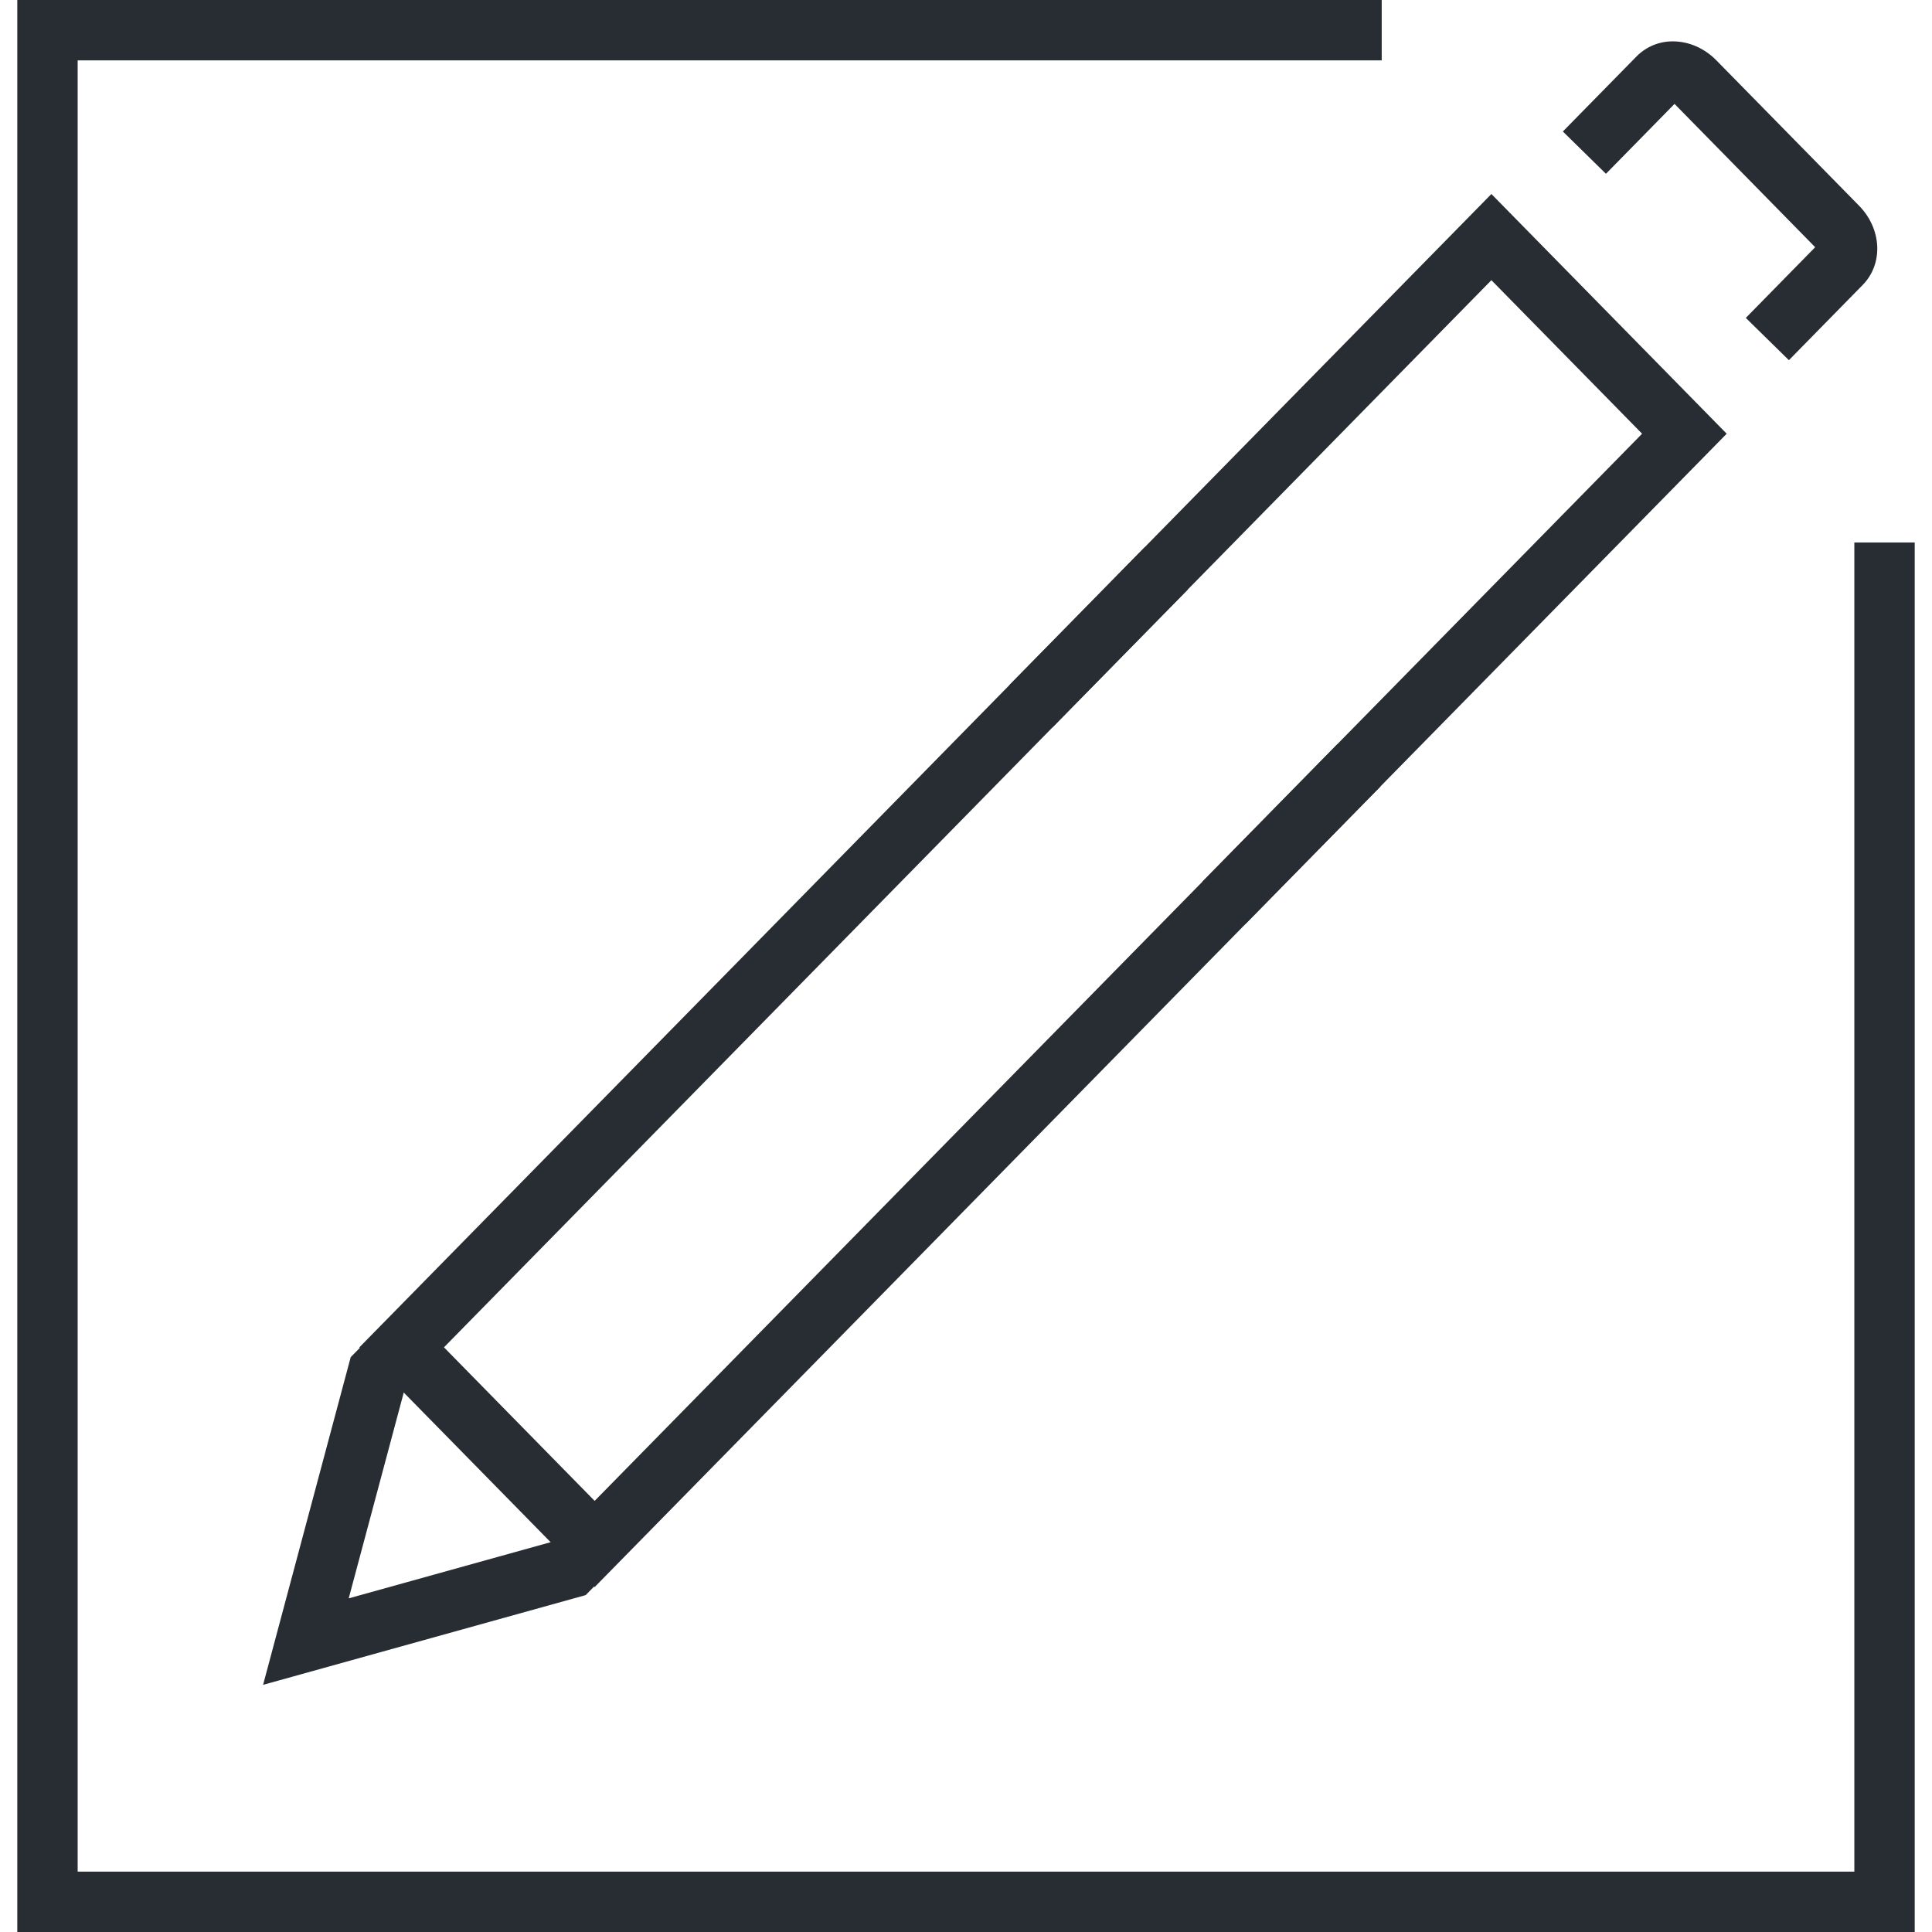
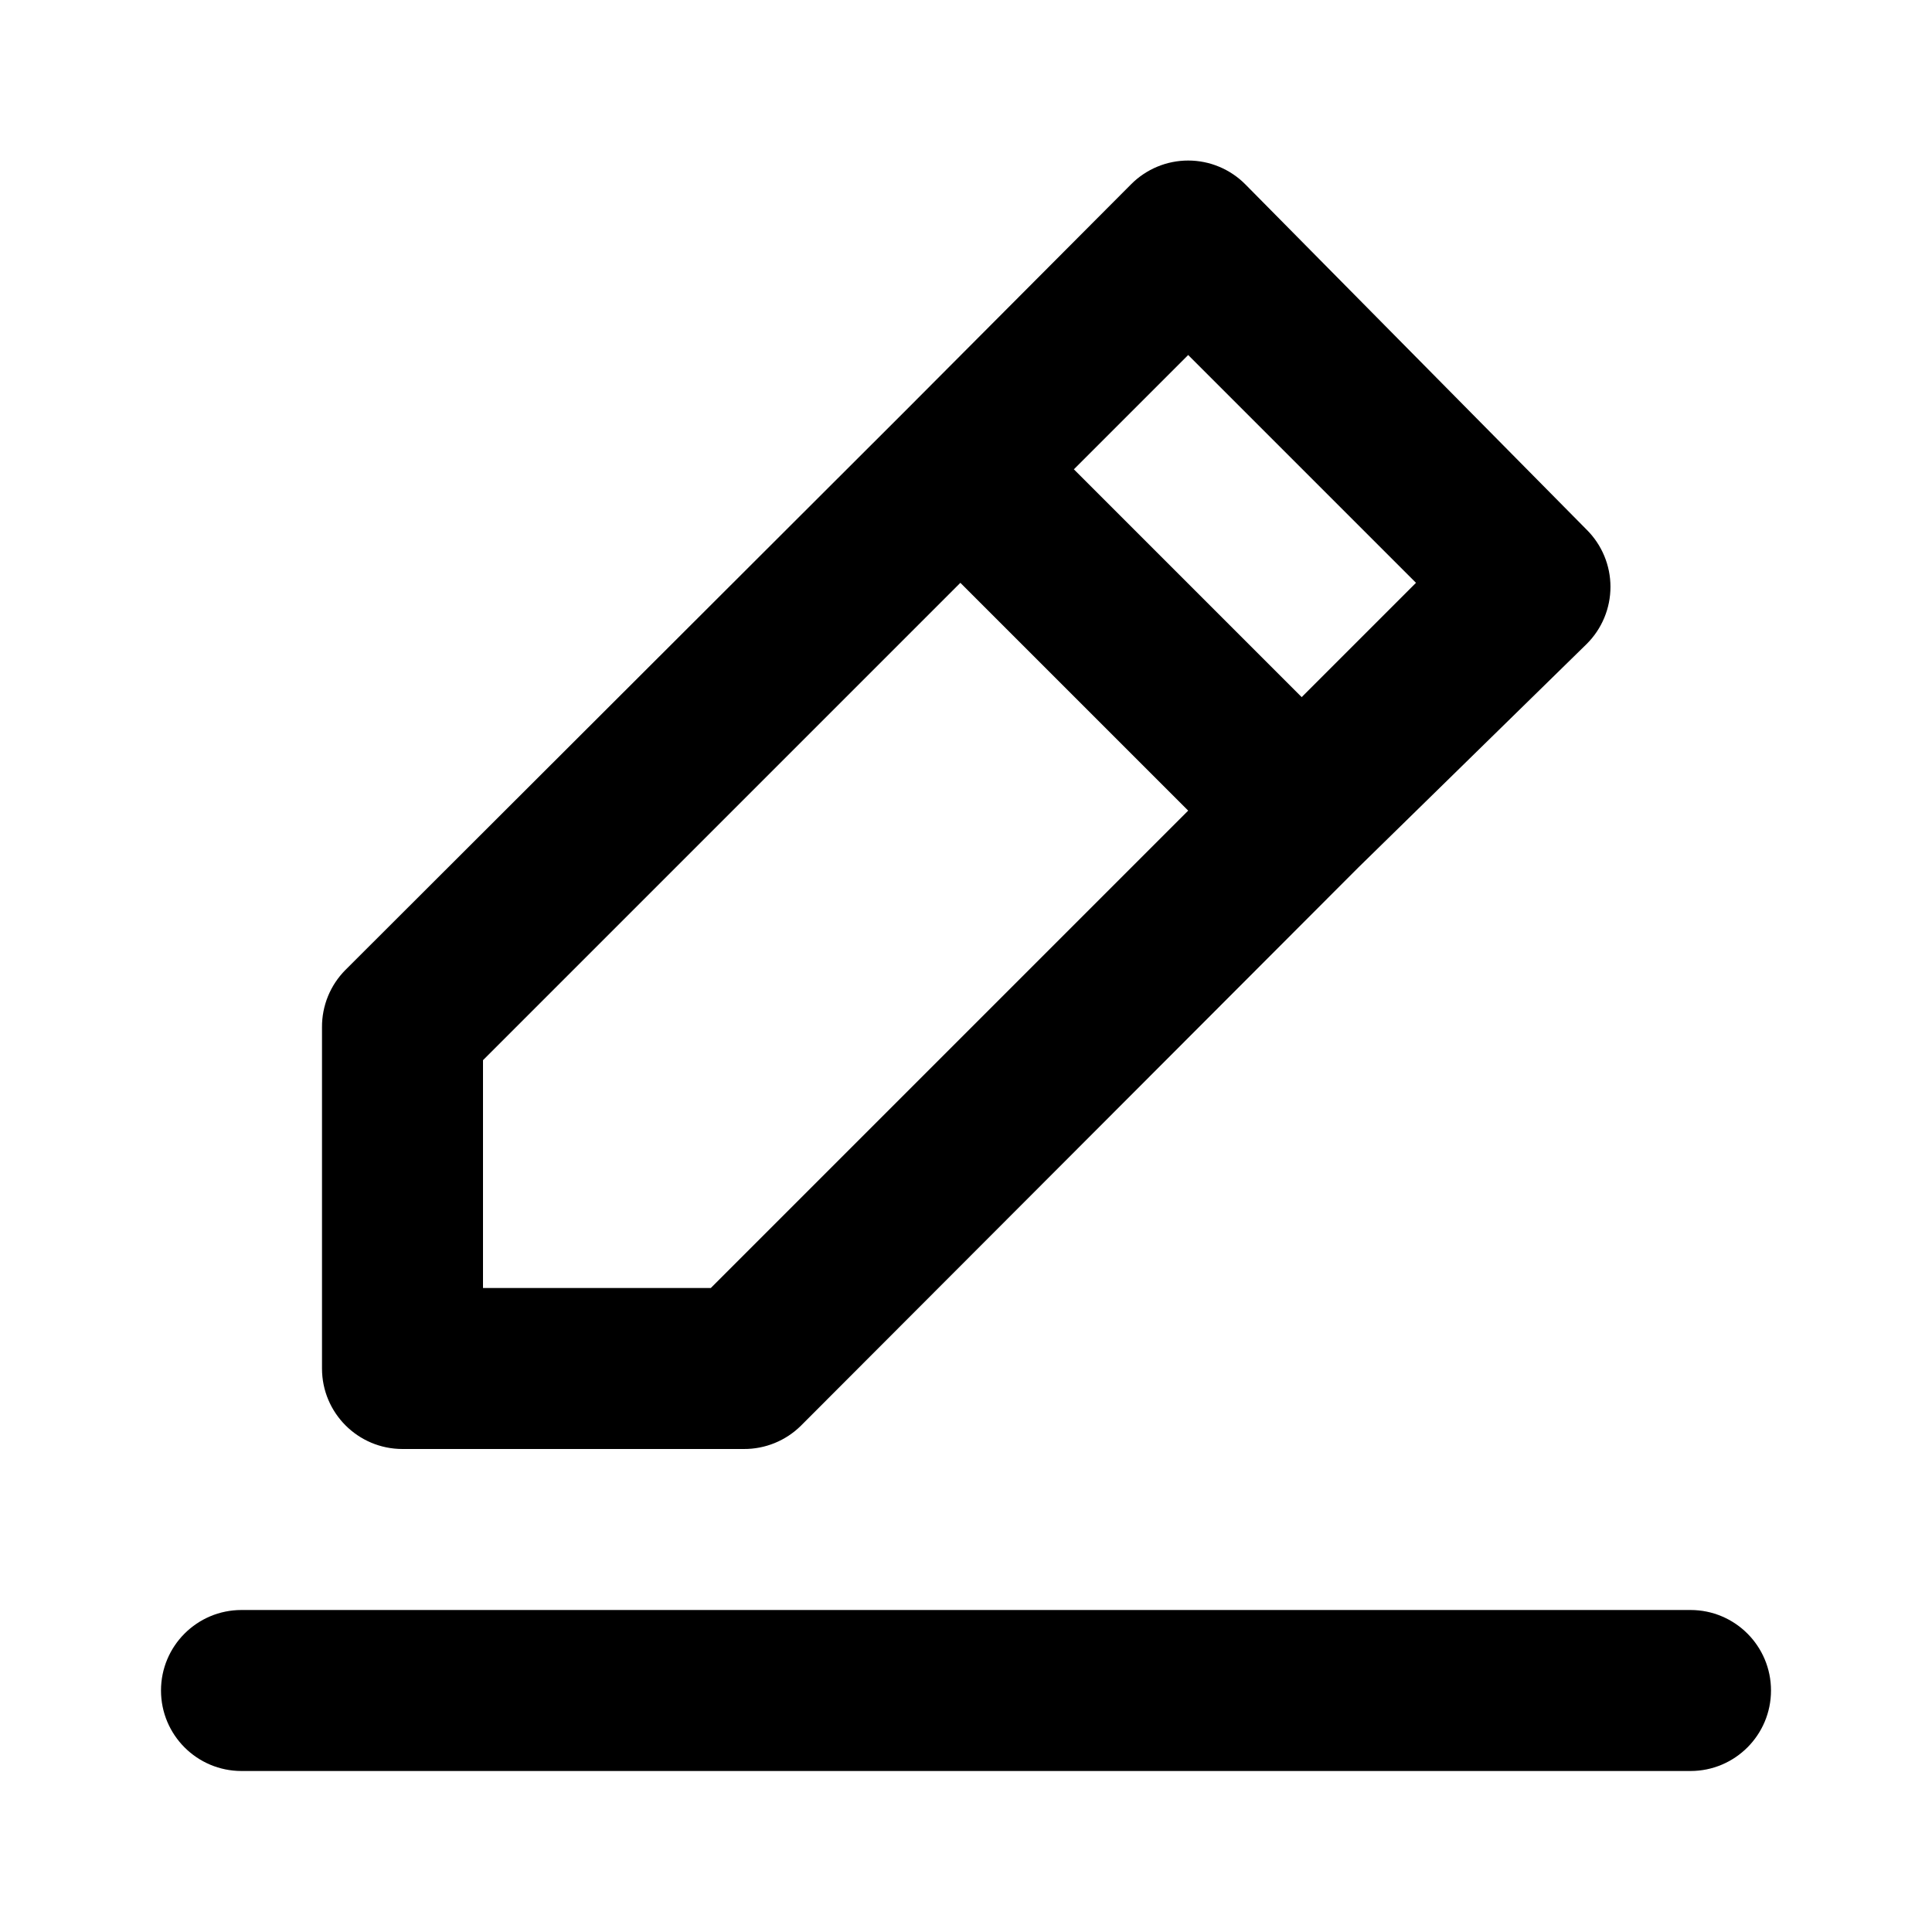
- <svg xmlns="http://www.w3.org/2000/svg" width="128" height="128" xml:space="preserve">
-   <path fill="#282D33" d="m17.43 111.625 5.806-21.712 2.492-2.532 2.851 2.805-1.751 1.78-3.725 13.929 13.596-3.782 1.745-1.776 2.853 2.805-2.495 2.538zM82.514 61.215l-2.854-2.802 29.133-29.678-9.984-10.172-29.08 29.627-2.855-2.802 31.935-32.535 15.589 15.882z" />
-   <path fill="#282D33" d="M39.397 105.147 23.81 89.264l52.011-52.989 2.856 2.802-49.263 50.187 9.983 10.173 49.211-50.136 2.856 2.802zM118.519 23.863l-2.855-2.801 4.596-4.684-9.318-9.494-4.544 4.63-2.855-2.802 4.885-4.977a3.34 3.34 0 0 1 2.408-.994h.003c1.043 0 2.088.455 2.867 1.249l9.454 9.631c1.521 1.547 1.627 3.861.24 5.267l-4.881 4.975z" />
-   <g>
-     <path fill="#282D33" d="M126.855 128H1.145V0h90.397v4H5.145v120h117.71V35.941h4z" />
-   </g>
+ <svg xmlns="http://www.w3.org/2000/svg" viewBox="0 0 24 24" id="edit">
+   <path d="M5,18H9.24a1,1,0,0,0,.71-.29l6.92-6.93h0L19.71,8a1,1,0,0,0,0-1.42L15.47,2.29a1,1,0,0,0-1.42,0L11.23,5.12h0L4.29,12.05a1,1,0,0,0-.29.71V17A1,1,0,0,0,5,18ZM14.76,4.41l2.83,2.83L16.17,8.66,13.34,5.83ZM6,13.17l5.93-5.93,2.83,2.83L8.83,16H6ZM21,20H3a1,1,0,0,0,0,2H21a1,1,0,0,0,0-2Z" />
</svg>
